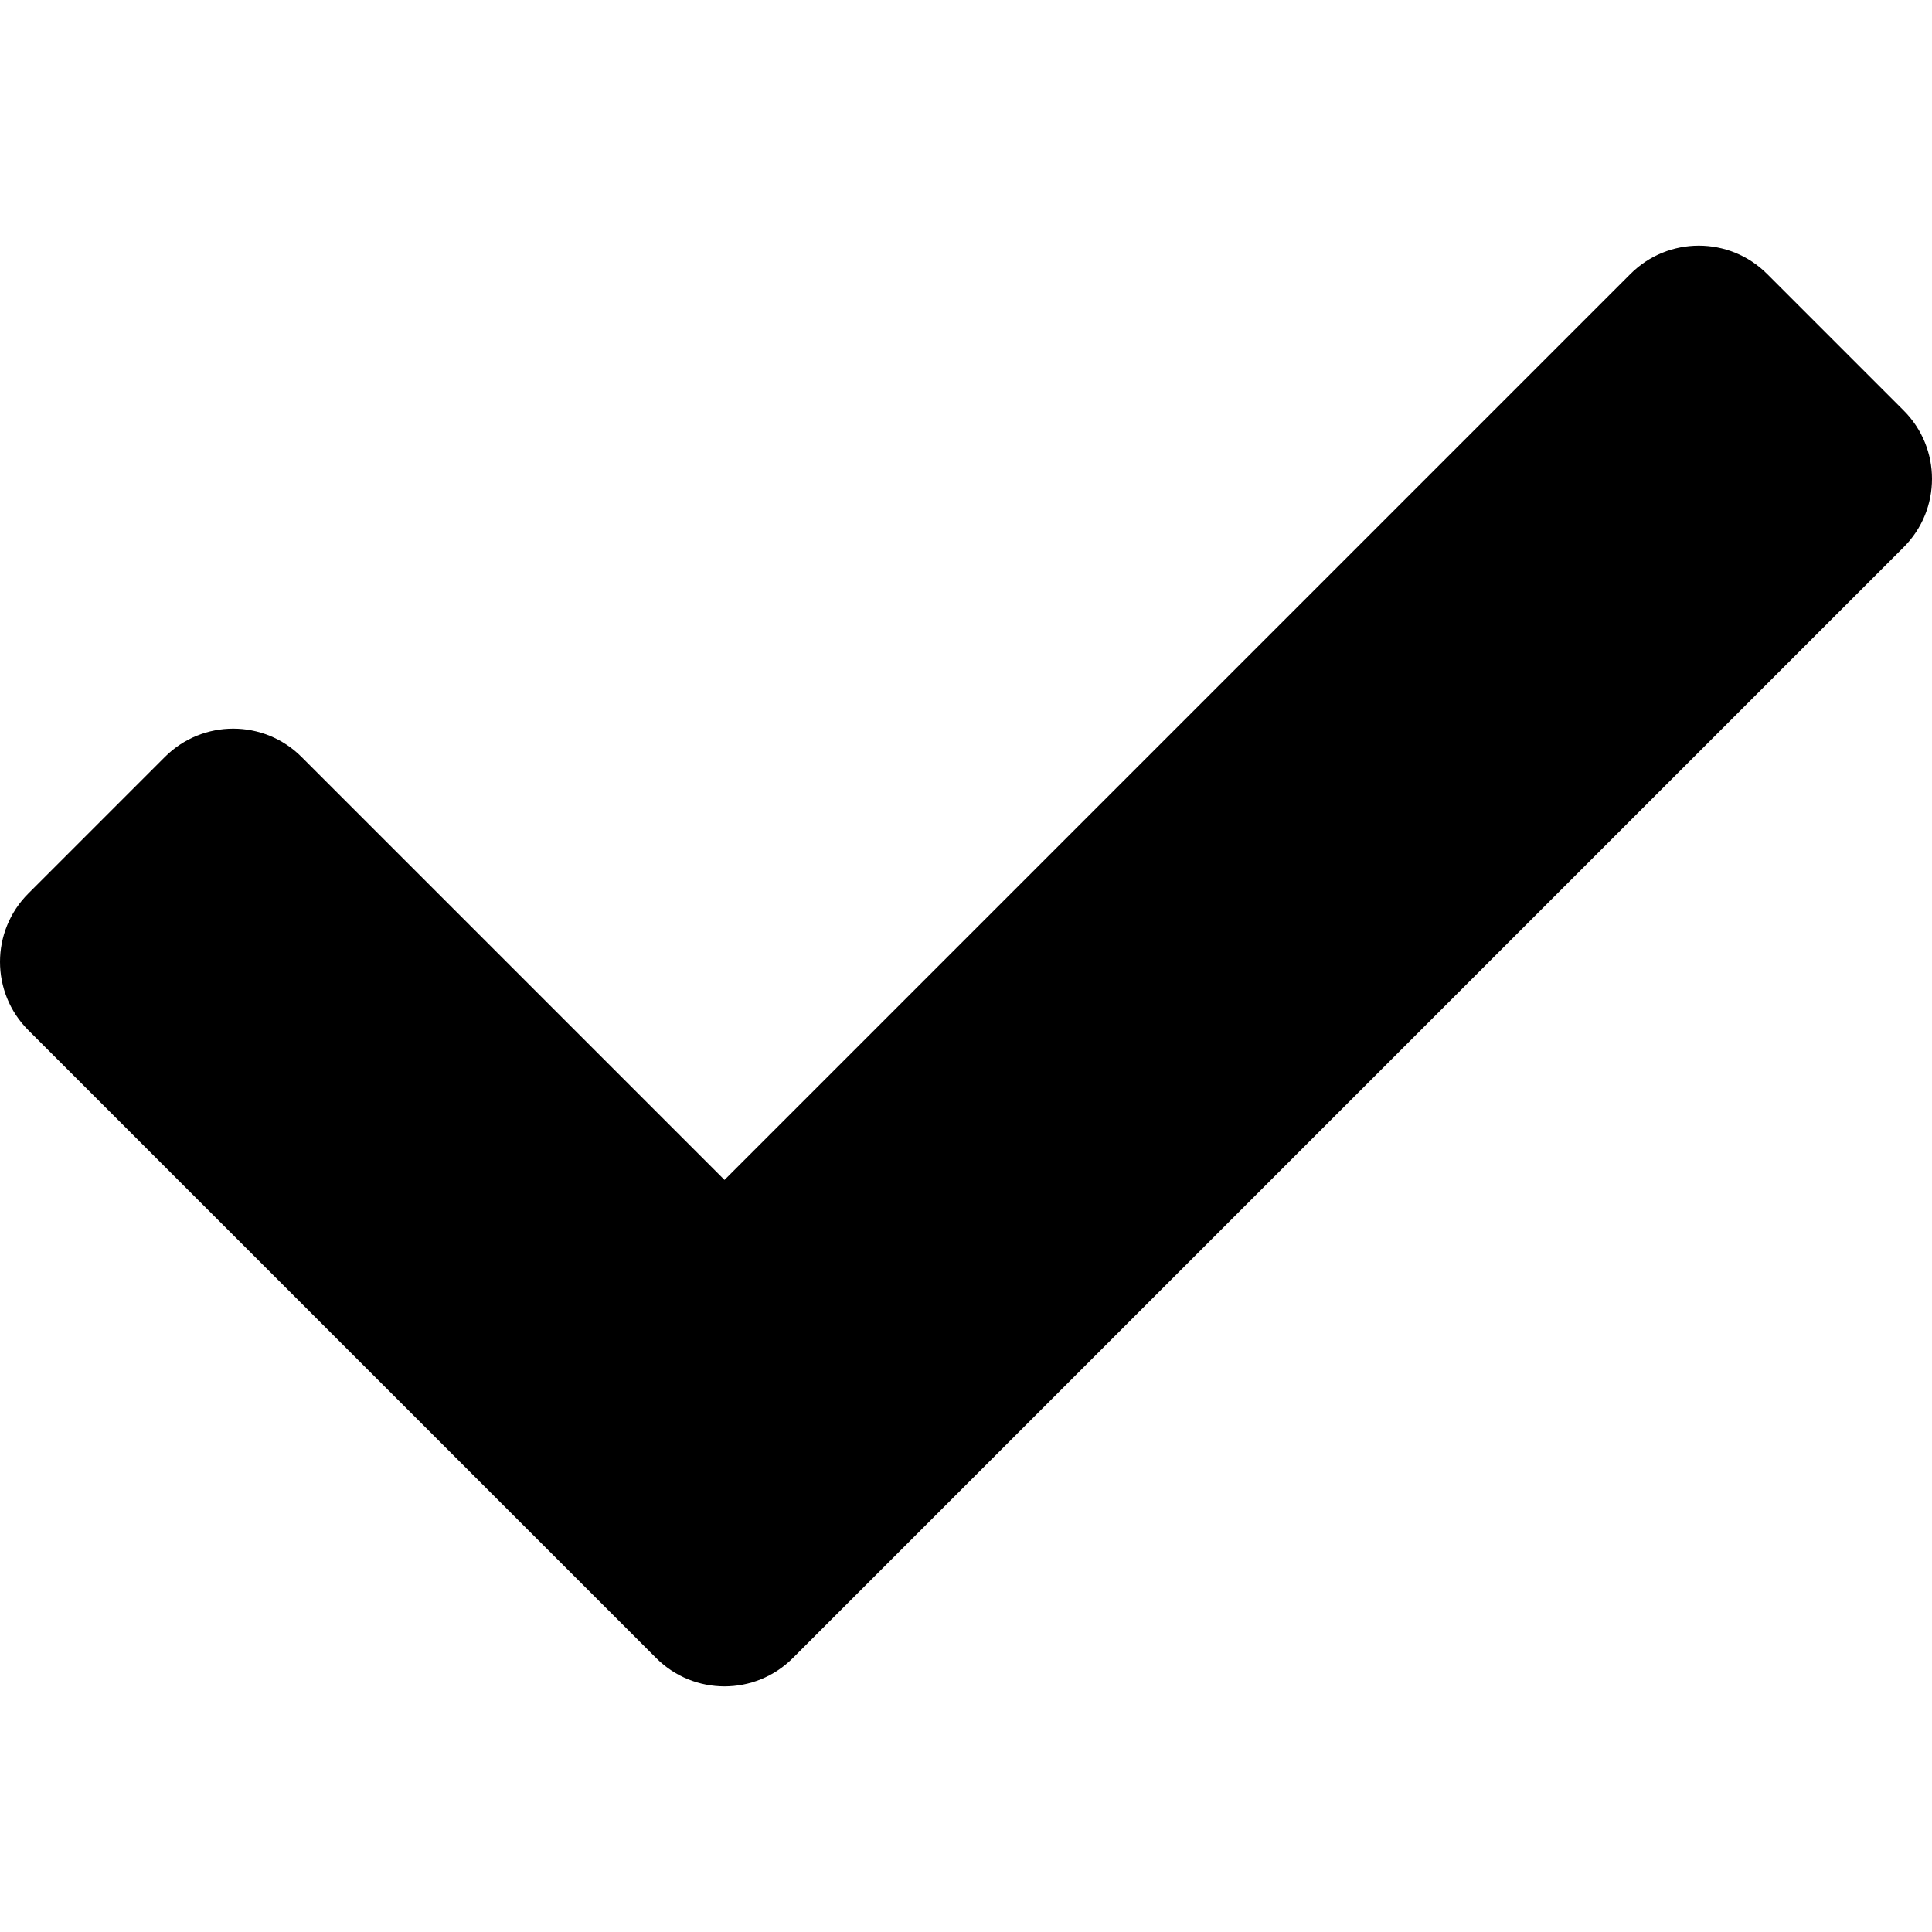
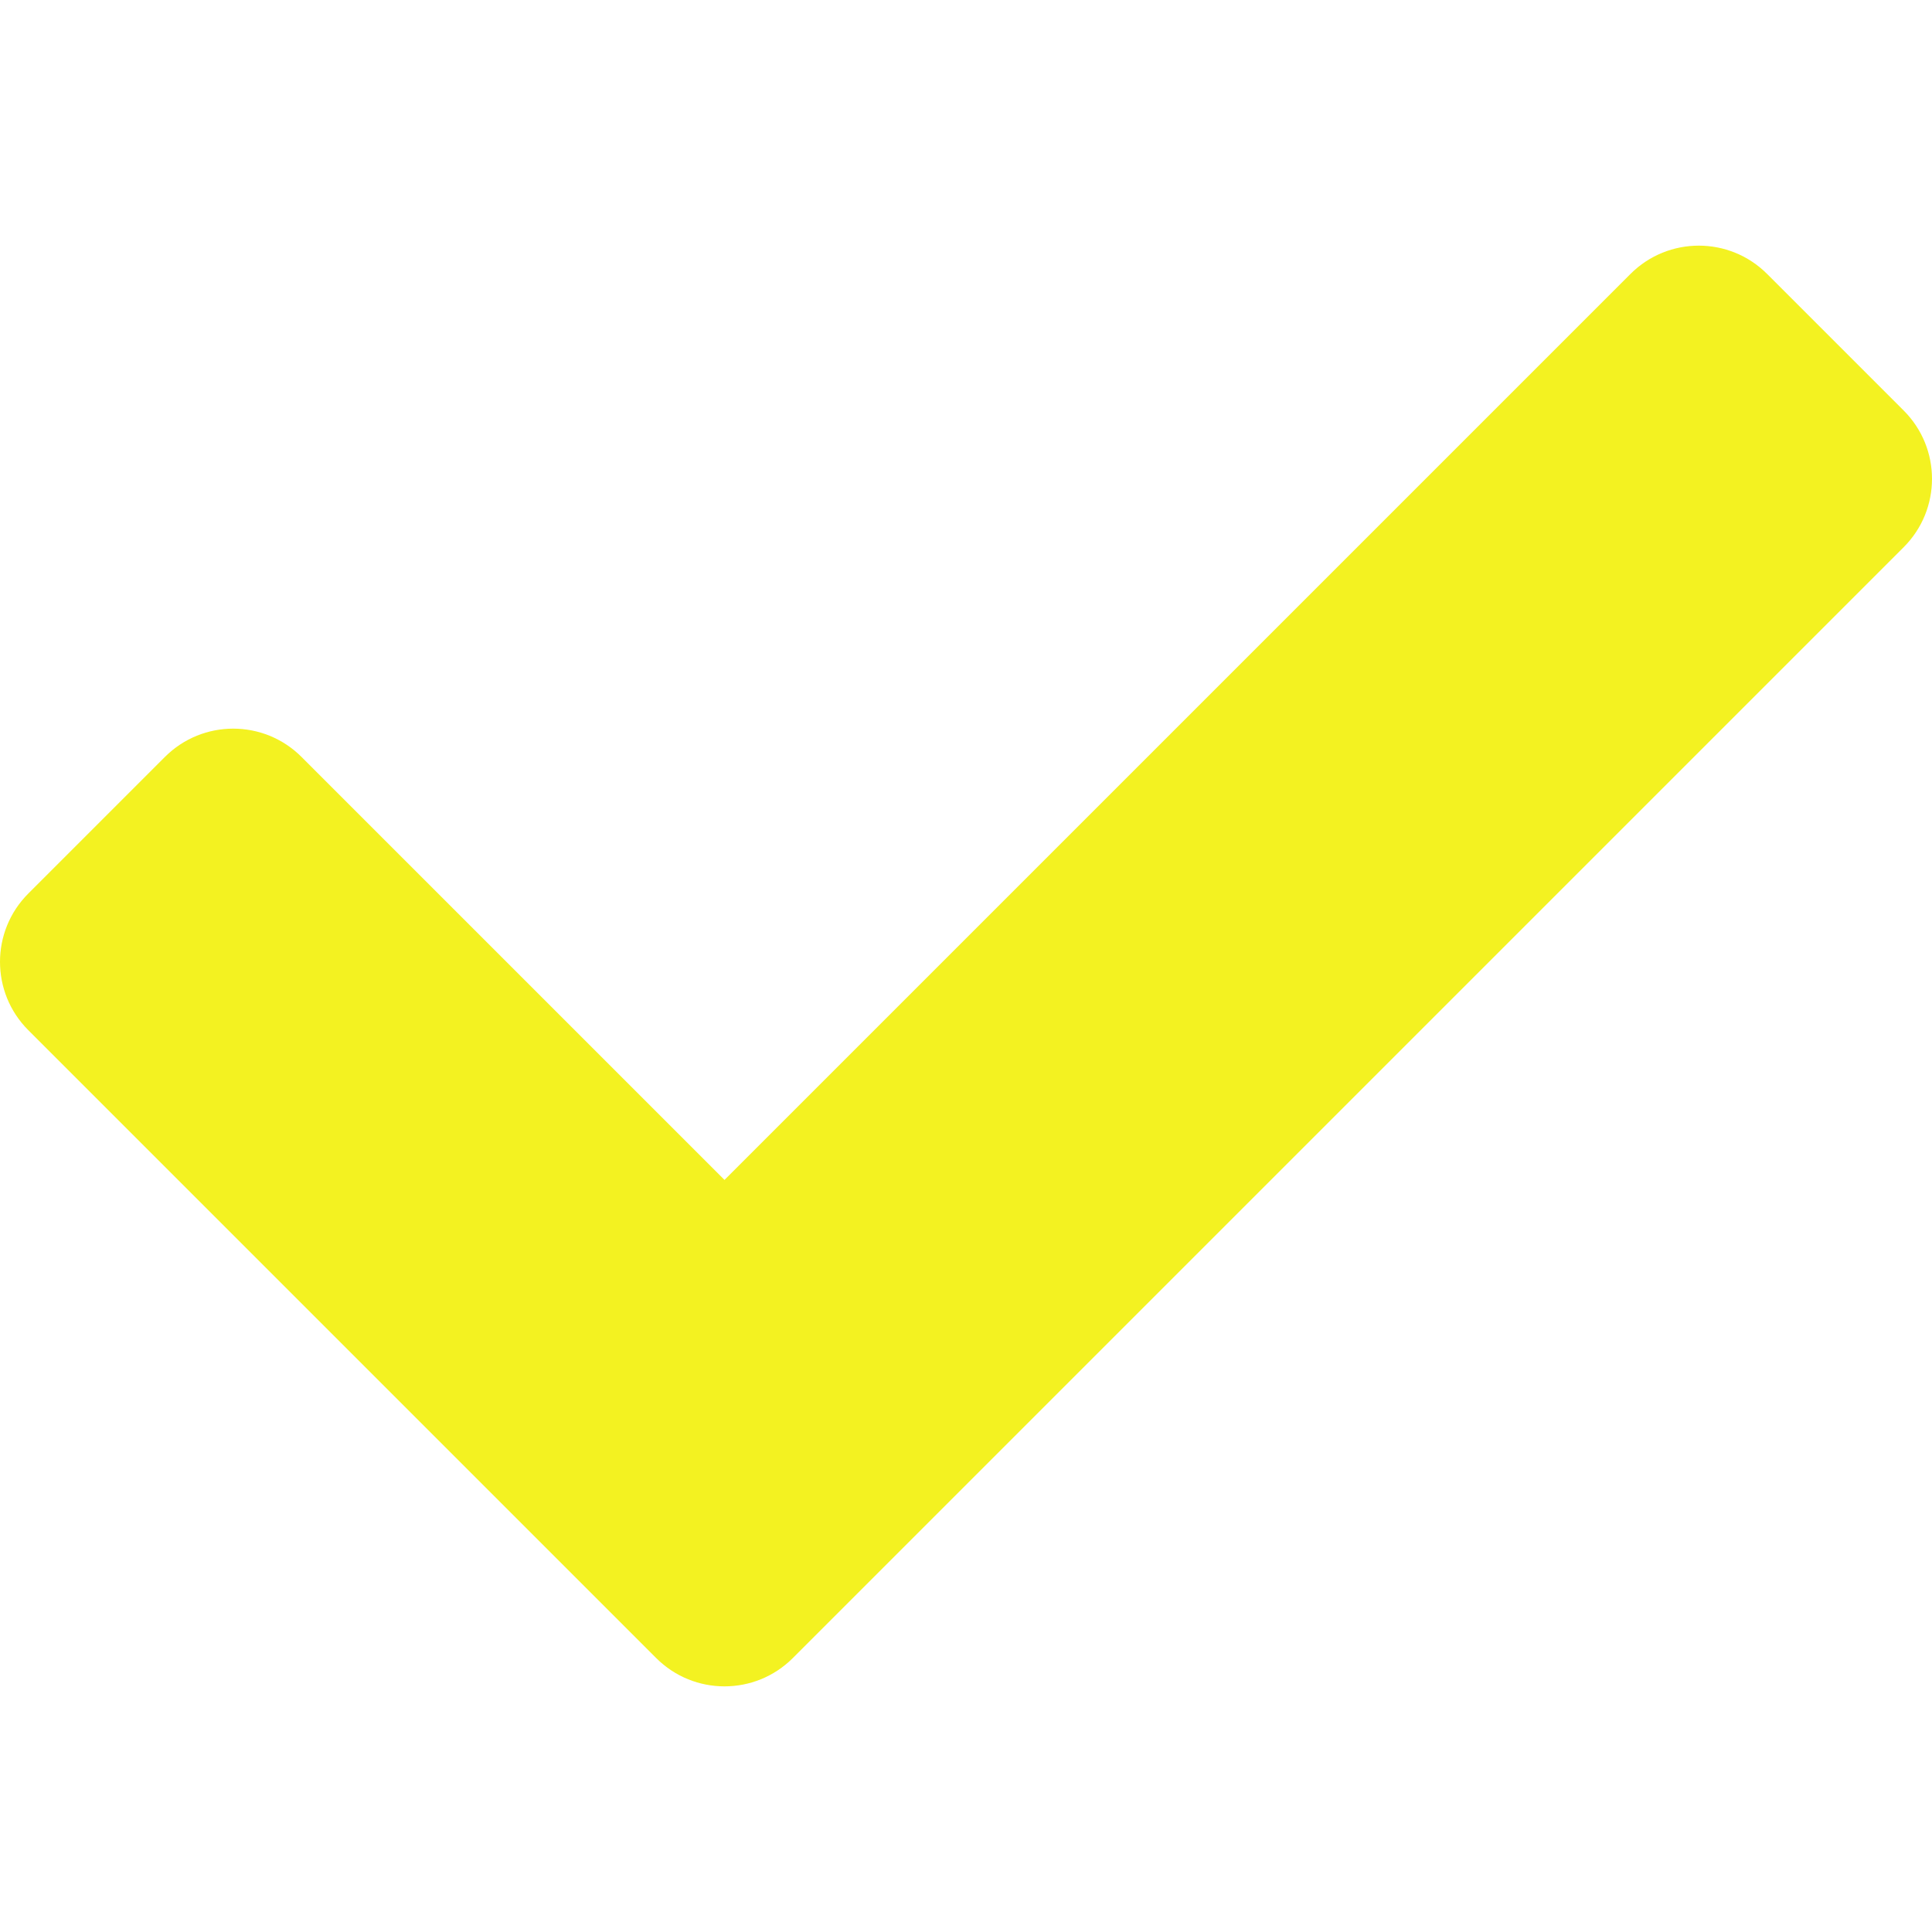
- <svg xmlns="http://www.w3.org/2000/svg" aria-hidden="true" focusable="false" data-prefix="fas" data-icon="check" class="svg-inline--fa fa-check fa-w-16" role="img" viewBox="0 0 512 512">
-   <path fill="currentColor" d="M173.898 439.404l-166.4-166.4c-9.997-9.997-9.997-26.206 0-36.204l36.203-36.204c9.997-9.998 26.207-9.998 36.204 0L192 312.69 432.095 72.596c9.997-9.997 26.207-9.997 36.204 0l36.203 36.204c9.997 9.997 9.997 26.206 0 36.204l-294.4 294.401c-9.998 9.997-26.207 9.997-36.204-.001z" />
+ <svg xmlns="http://www.w3.org/2000/svg" aria-hidden="true" focusable="false" data-prefix="fas" data-icon="check" class="svg-inline--fa fa-check fa-w-16" role="img" viewBox="0 0 512 512" version="1.1" id="svg4">
+   <defs id="defs8" />
+   <path fill="currentColor" d="M173.898 439.404l-166.4-166.4c-9.997-9.997-9.997-26.206 0-36.204l36.203-36.204c9.997-9.998 26.207-9.998 36.204 0L192 312.69 432.095 72.596c9.997-9.997 26.207-9.997 36.204 0l36.203 36.204c9.997 9.997 9.997 26.206 0 36.204l-294.4 294.401c-9.998 9.997-26.207 9.997-36.204-.001z" id="path2" style="fill:#f3f221;fill-opacity:1" />
</svg>
